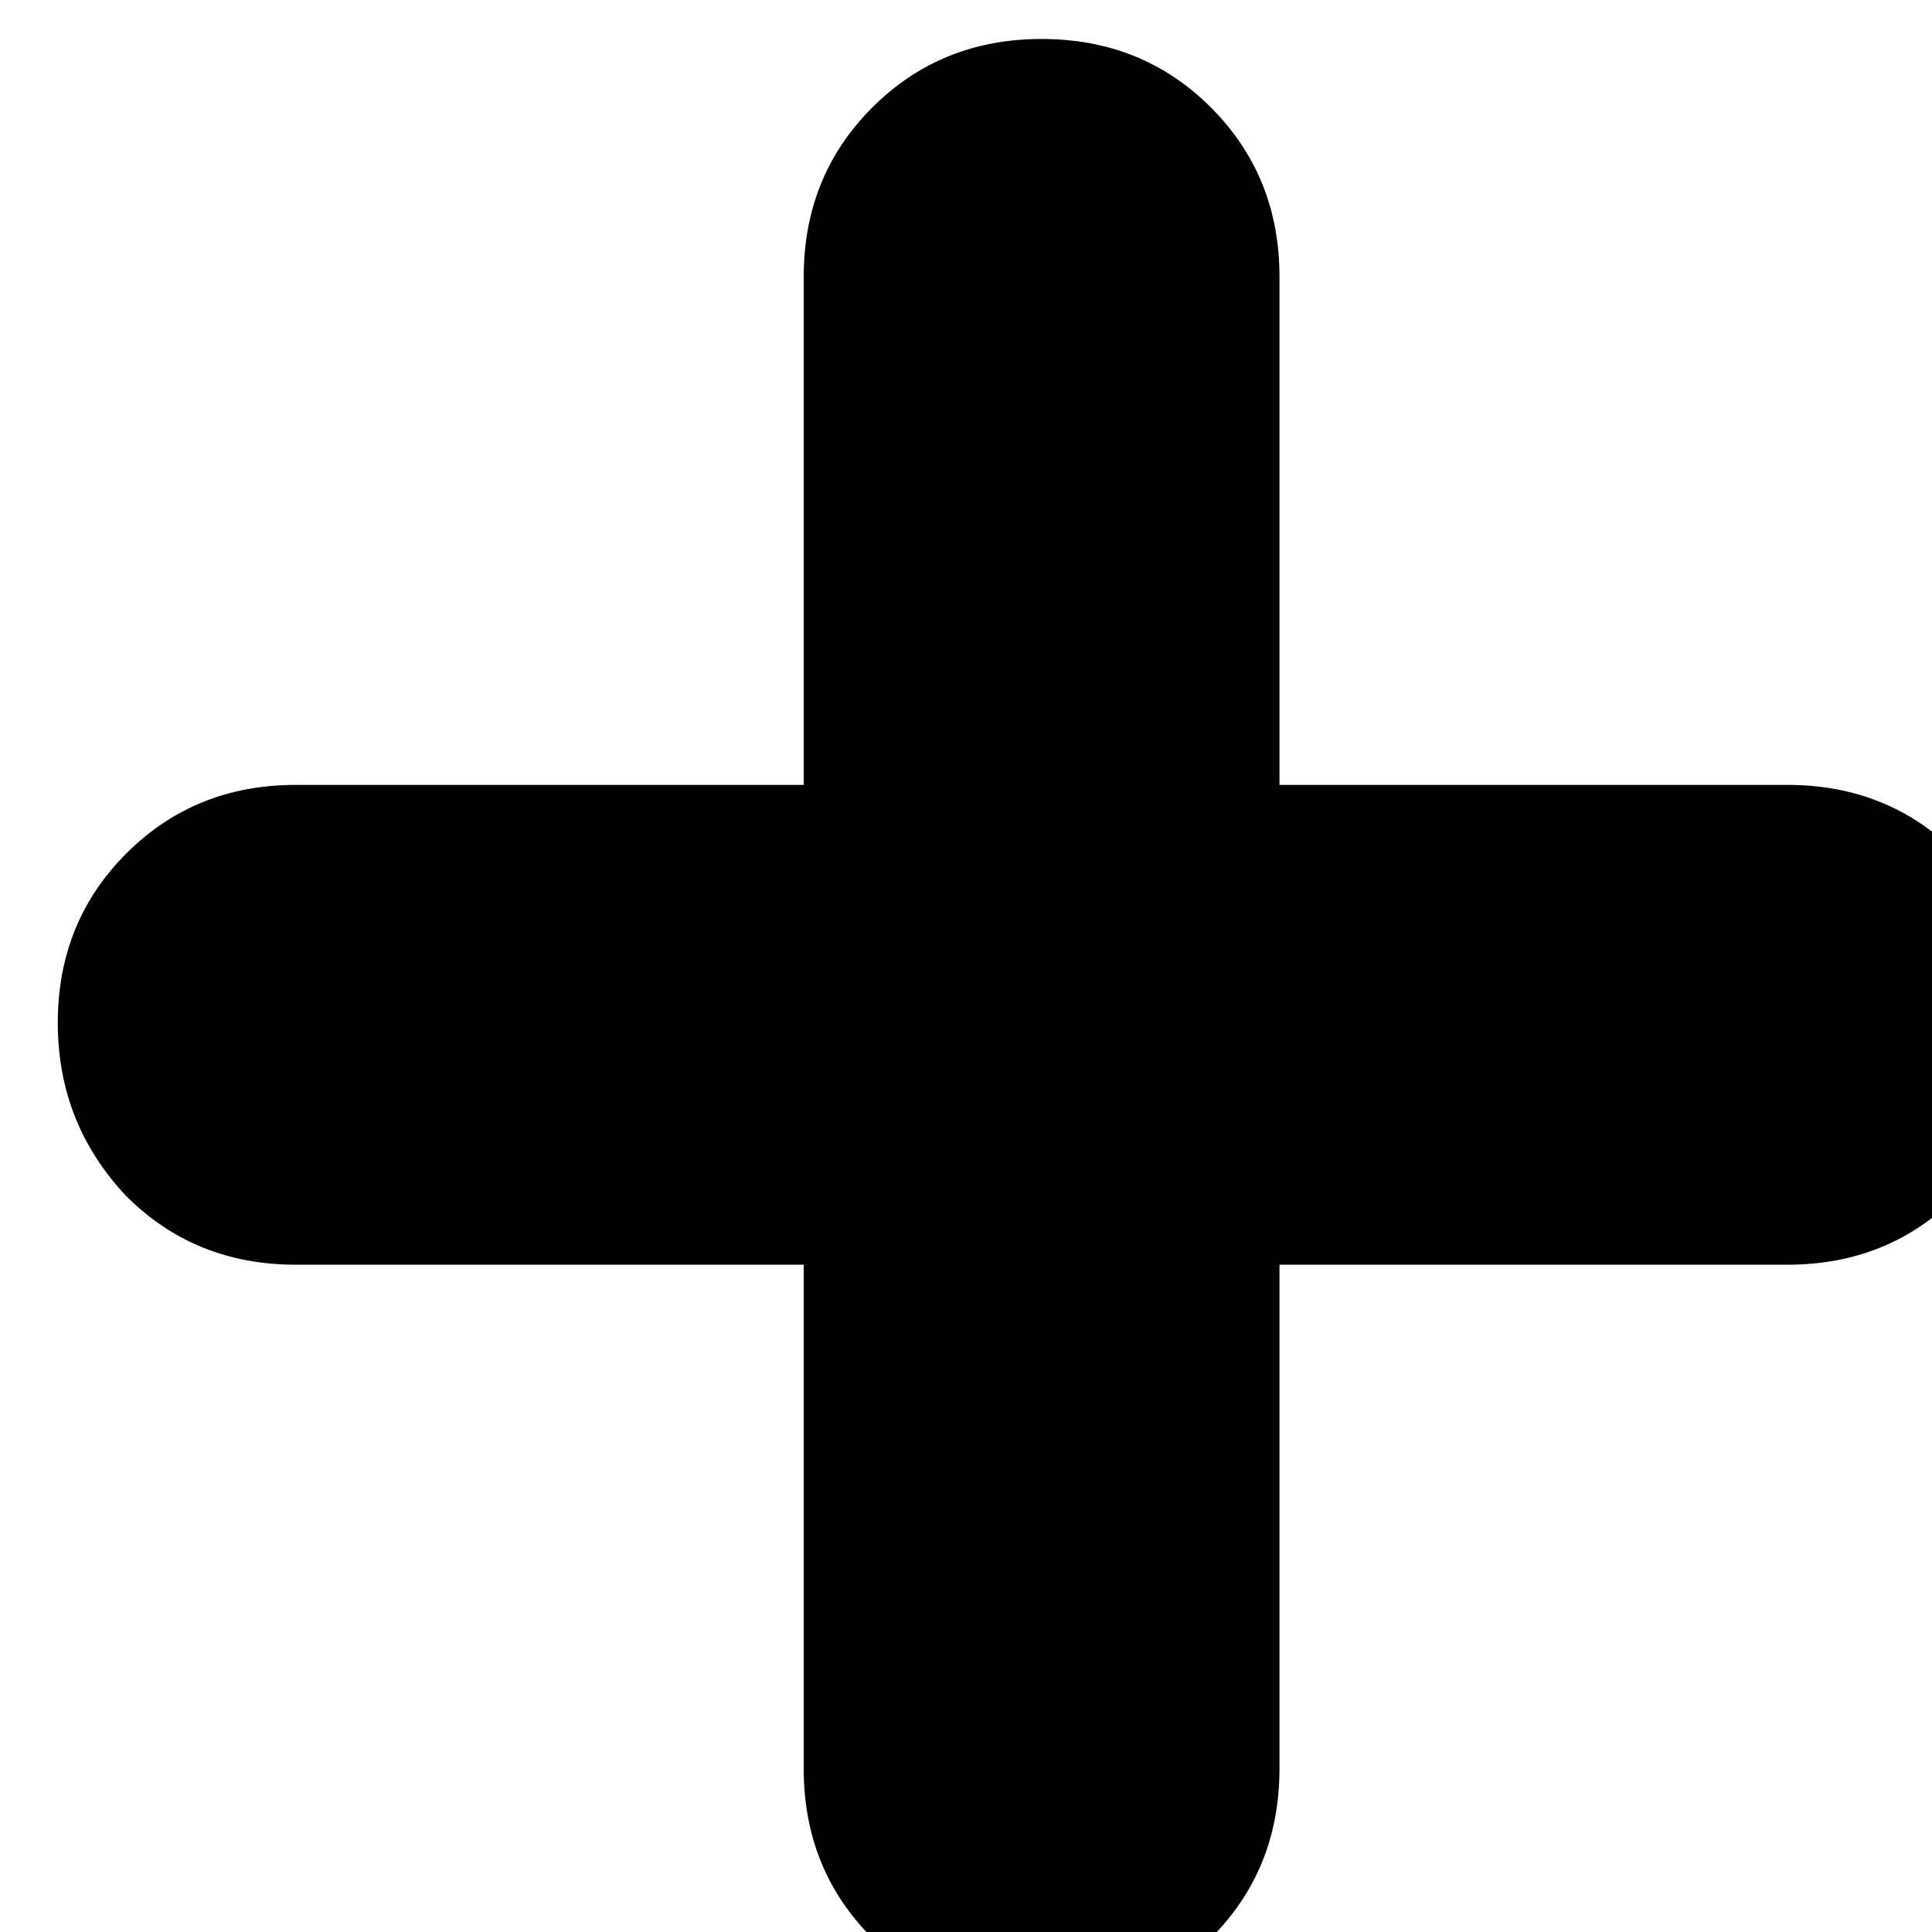
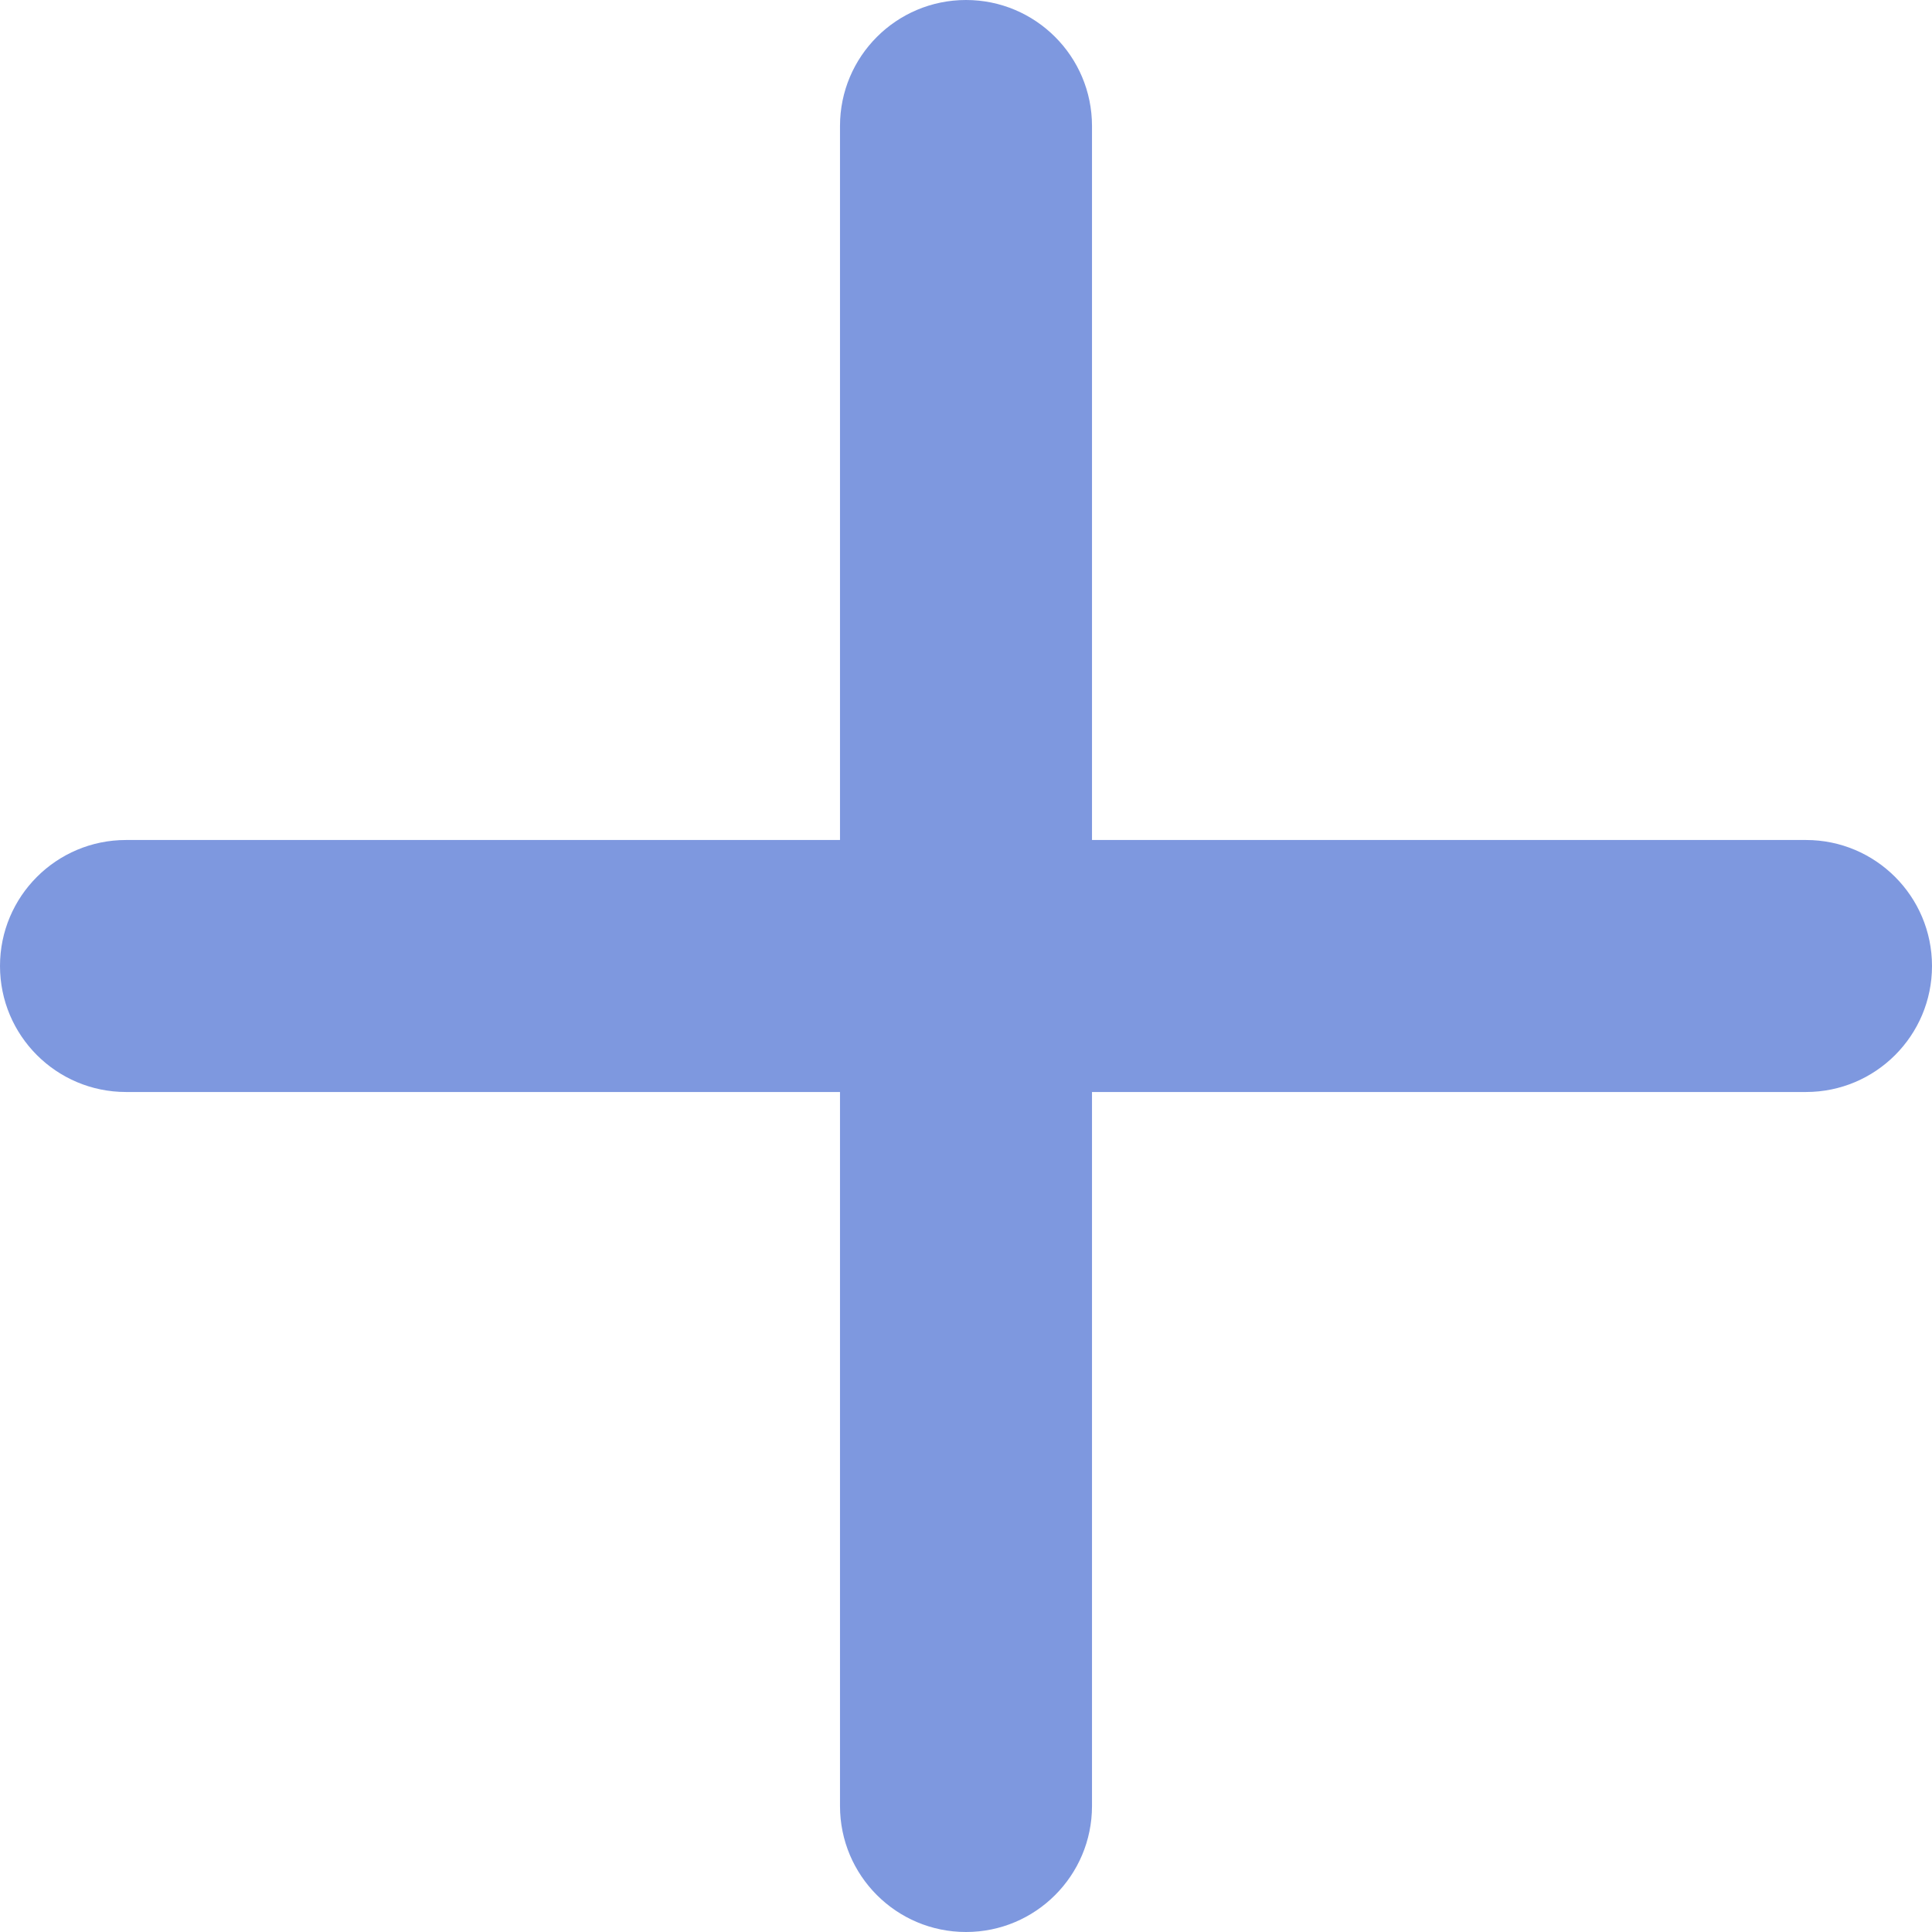
<svg xmlns="http://www.w3.org/2000/svg" width="23" height="23" viewBox="0 0 23 23" fill="none">
-   <path d="M21.28 9.344C22.08 9.344 22.752 9.616 23.296 10.16C23.84 10.704 24.112 11.376 24.112 12.176C24.112 12.976 23.84 13.664 23.296 14.24C22.752 14.784 22.08 15.056 21.28 15.056H15.232V21.056C15.232 21.856 14.96 22.528 14.416 23.072C13.904 23.616 13.232 23.888 12.4 23.888C11.6 23.888 10.928 23.616 10.384 23.072C9.84 22.528 9.568 21.856 9.568 21.056V15.056H3.52C2.72 15.056 2.048 14.784 1.504 14.24C0.96 13.664 0.688 12.976 0.688 12.176C0.688 11.376 0.96 10.704 1.504 10.16C2.048 9.616 2.72 9.344 3.52 9.344H9.568V3.296C9.568 2.496 9.84 1.824 10.384 1.28C10.928 0.736 11.6 0.464 12.4 0.464C13.2 0.464 13.872 0.736 14.416 1.28C14.96 1.824 15.232 2.496 15.232 3.296V9.344H21.28Z" fill="black" />
+   <rect x="10" width="3" height="23" rx="1.5" fill="#7E98DF" />
+   <rect x="23" y="10" width="3" height="23" rx="1.5" transform="rotate(90 23 10)" fill="#7E98DF" />
</svg>
